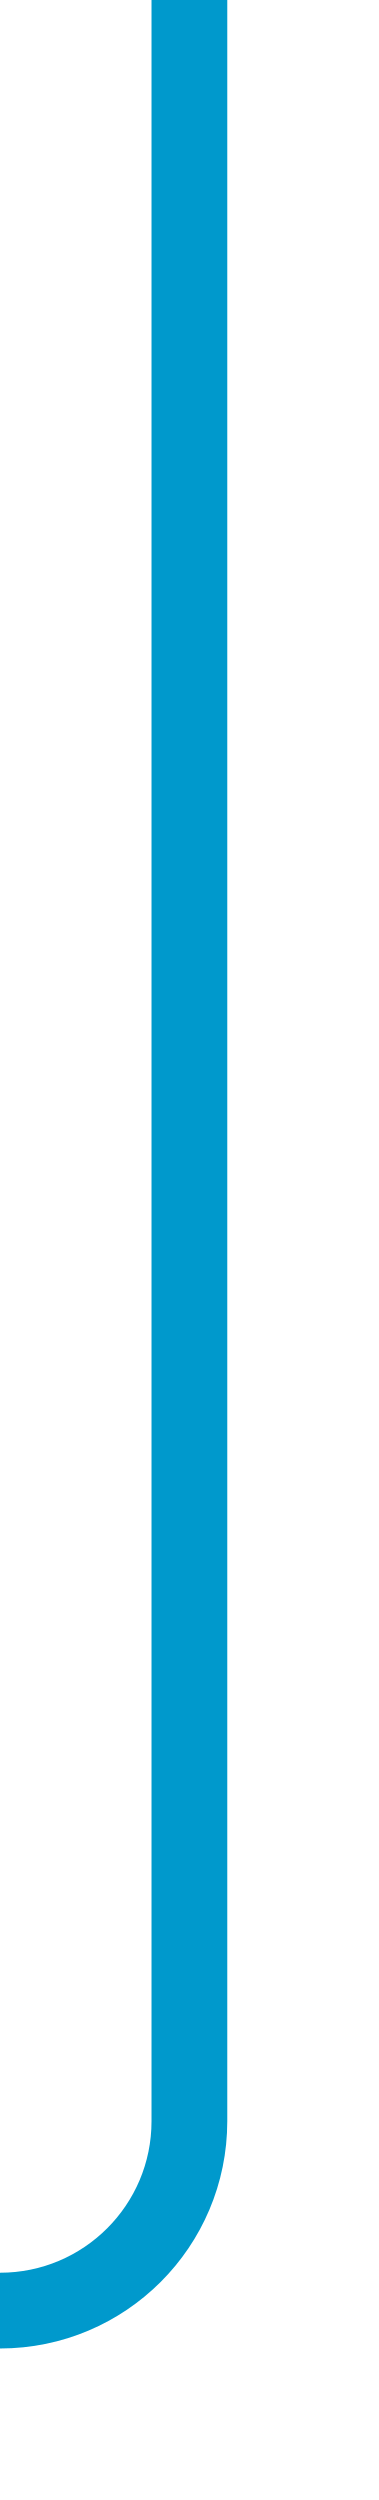
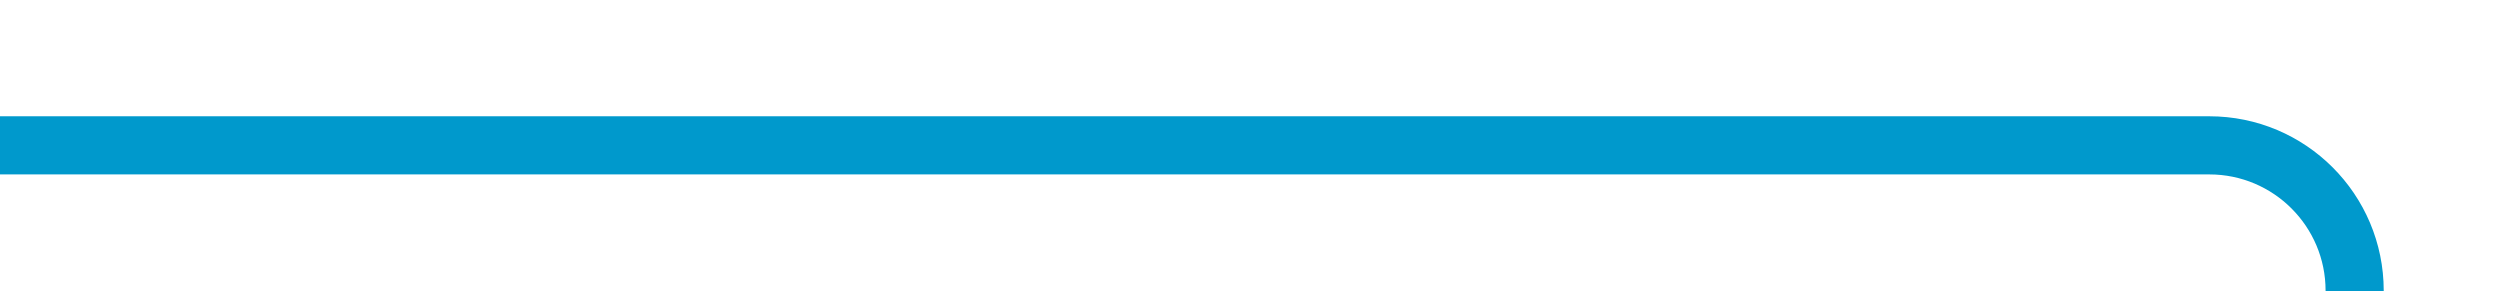
- <svg xmlns="http://www.w3.org/2000/svg" version="1.1" width="10px" height="66px" preserveAspectRatio="xMidYMin meet" viewBox="734 463 8 66">
-   <path d="M 738 463  L 738 519  A 5 5 0 0 1 733 524 L 520 524  " stroke-width="2" stroke-dasharray="0" stroke="rgba(0, 153, 204, 1)" fill="none" class="stroke" />
+ <svg xmlns="http://www.w3.org/2000/svg" version="1.1" width="86px" height="10px" preserveAspectRatio="xMinYMid meet" viewBox="799 380 86 8">
+   <path d="M 799 384  L 875 384  A 5 5 0 0 1 880 389 L 880 441  " stroke-width="2" stroke-dasharray="0" stroke="rgba(0, 153, 204, 1)" fill="none" class="stroke" />
</svg>
